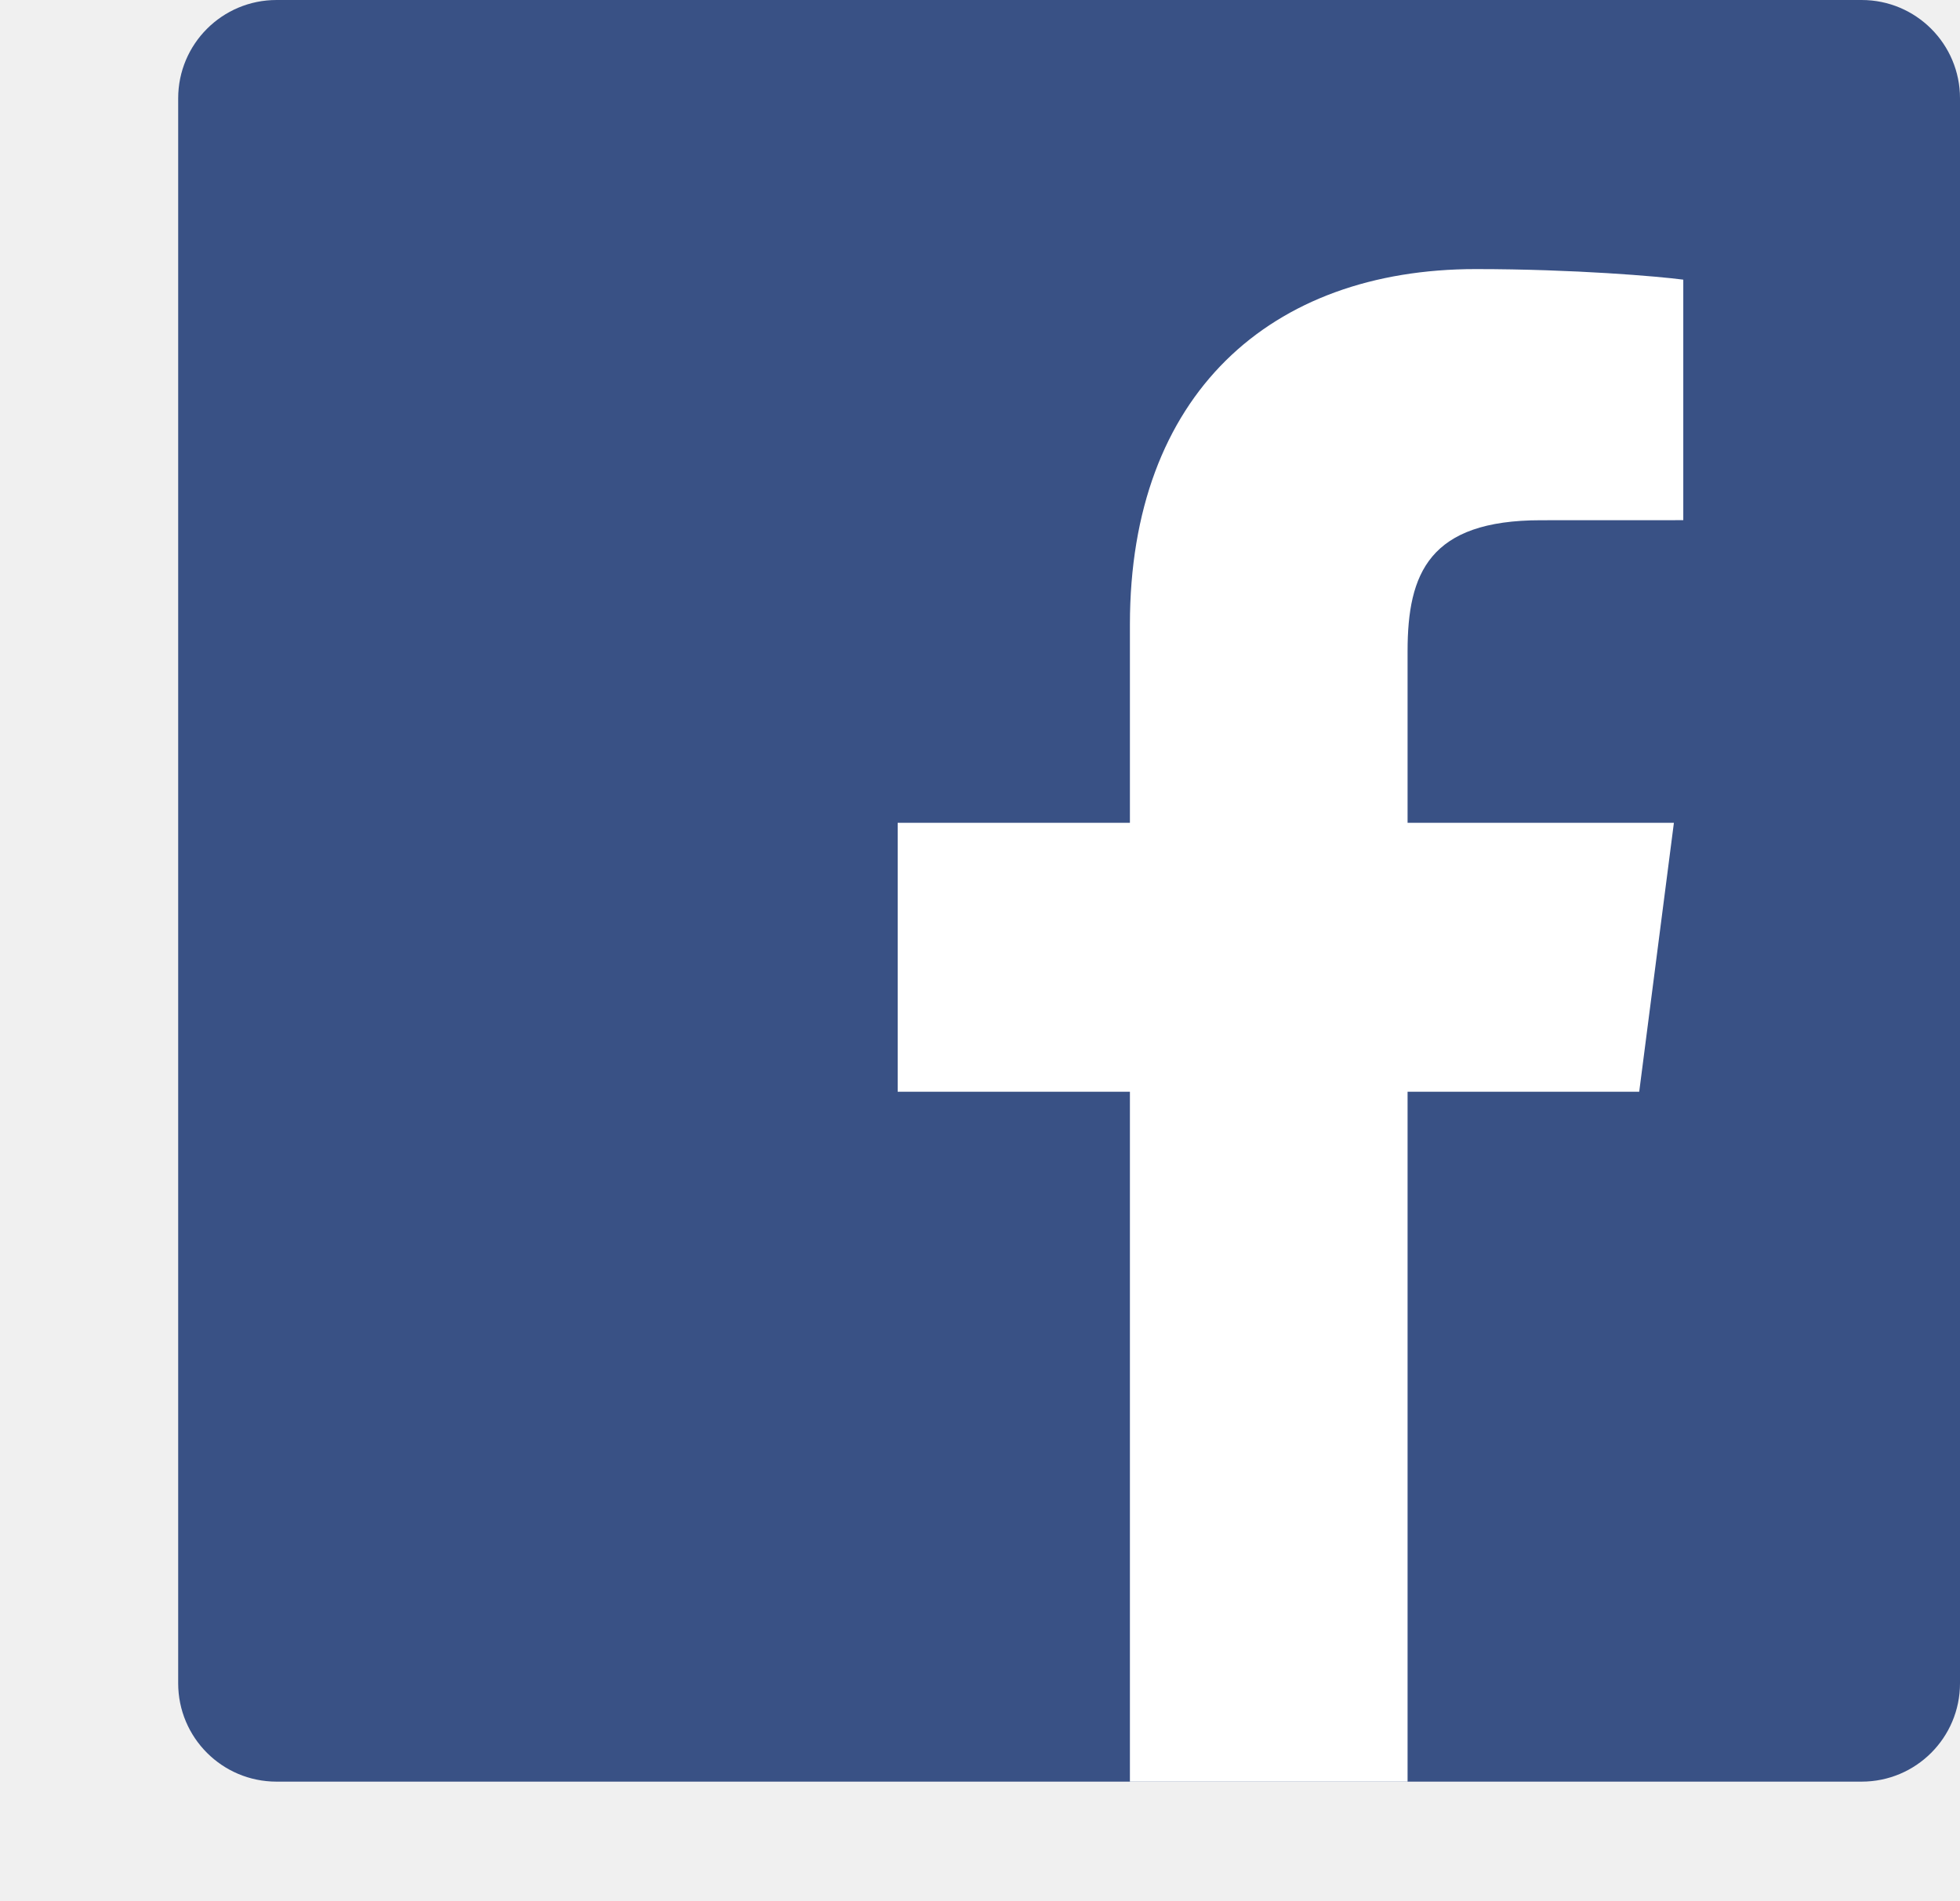
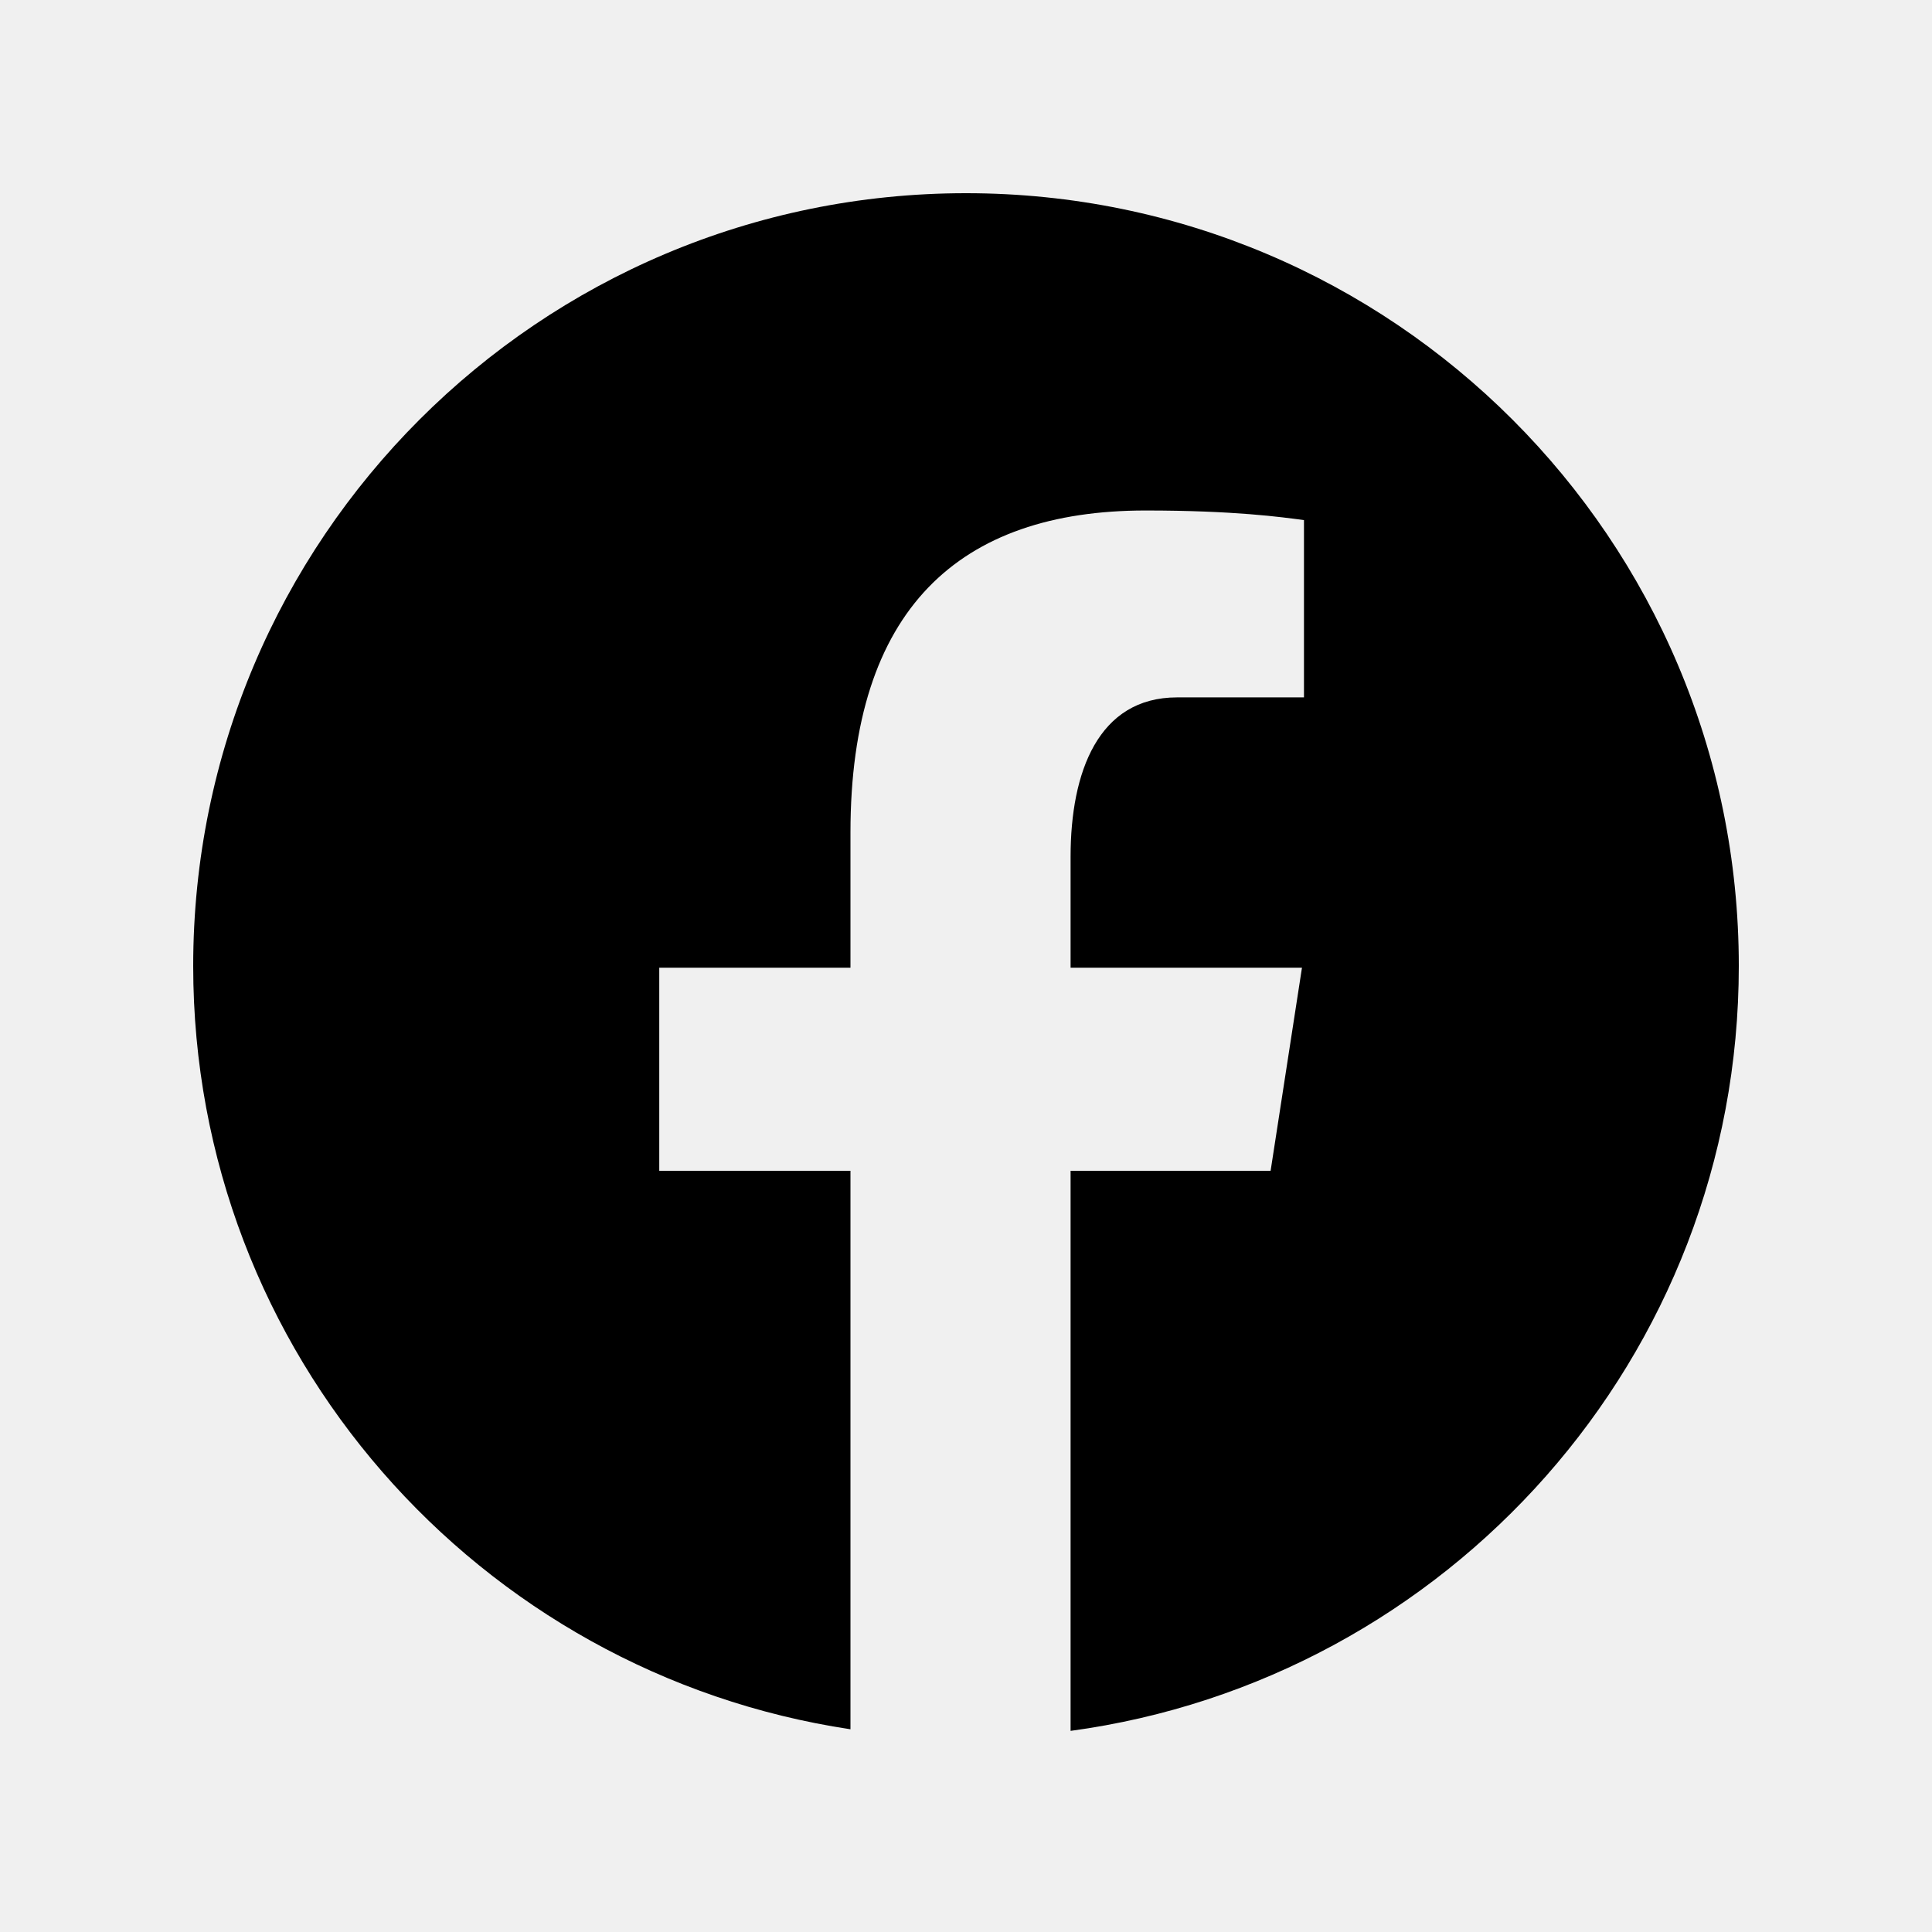
- <svg xmlns="http://www.w3.org/2000/svg" width="33" height="32" viewBox="0 0 33 32" fill="none">
-   <path d="M31.344 30C32.259 30 33 29.259 33 28.344V1.656C33 0.741 32.259 0 31.344 0H4.656C3.741 0 3 0.741 3 1.656V28.344C3 29.259 3.741 30 4.656 30H31.344" fill="#395185" />
-   <path d="M23.699 30V18.383H27.599L28.183 13.855H23.699V10.964C23.699 9.653 24.063 8.76 25.943 8.76L28.341 8.759V4.709C27.926 4.654 26.503 4.531 24.847 4.531C21.39 4.531 19.024 6.641 19.024 10.516V13.855H15.114V18.383H19.024V30H23.699" fill="white" />
+ <svg xmlns="http://www.w3.org/2000/svg" fill="#000000" viewBox="0 0 30 30" width="30px" height="30px">
+   <path d="M15,3C8.373,3,3,8.373,3,15c0,6.016,4.432,10.984,10.206,11.852V18.18h-2.969v-3.154h2.969v-2.099c0-3.475,1.693-5,4.581-5 c1.383,0,2.115,0.103,2.461,0.149v2.753h-1.97c-1.226,0-1.654,1.163-1.654,2.473v1.724h3.593L19.73,18.18h-3.106v8.697 C22.481,26.083,27,21.075,27,15C27,8.373,21.627,3,15,3z" />
</svg>
